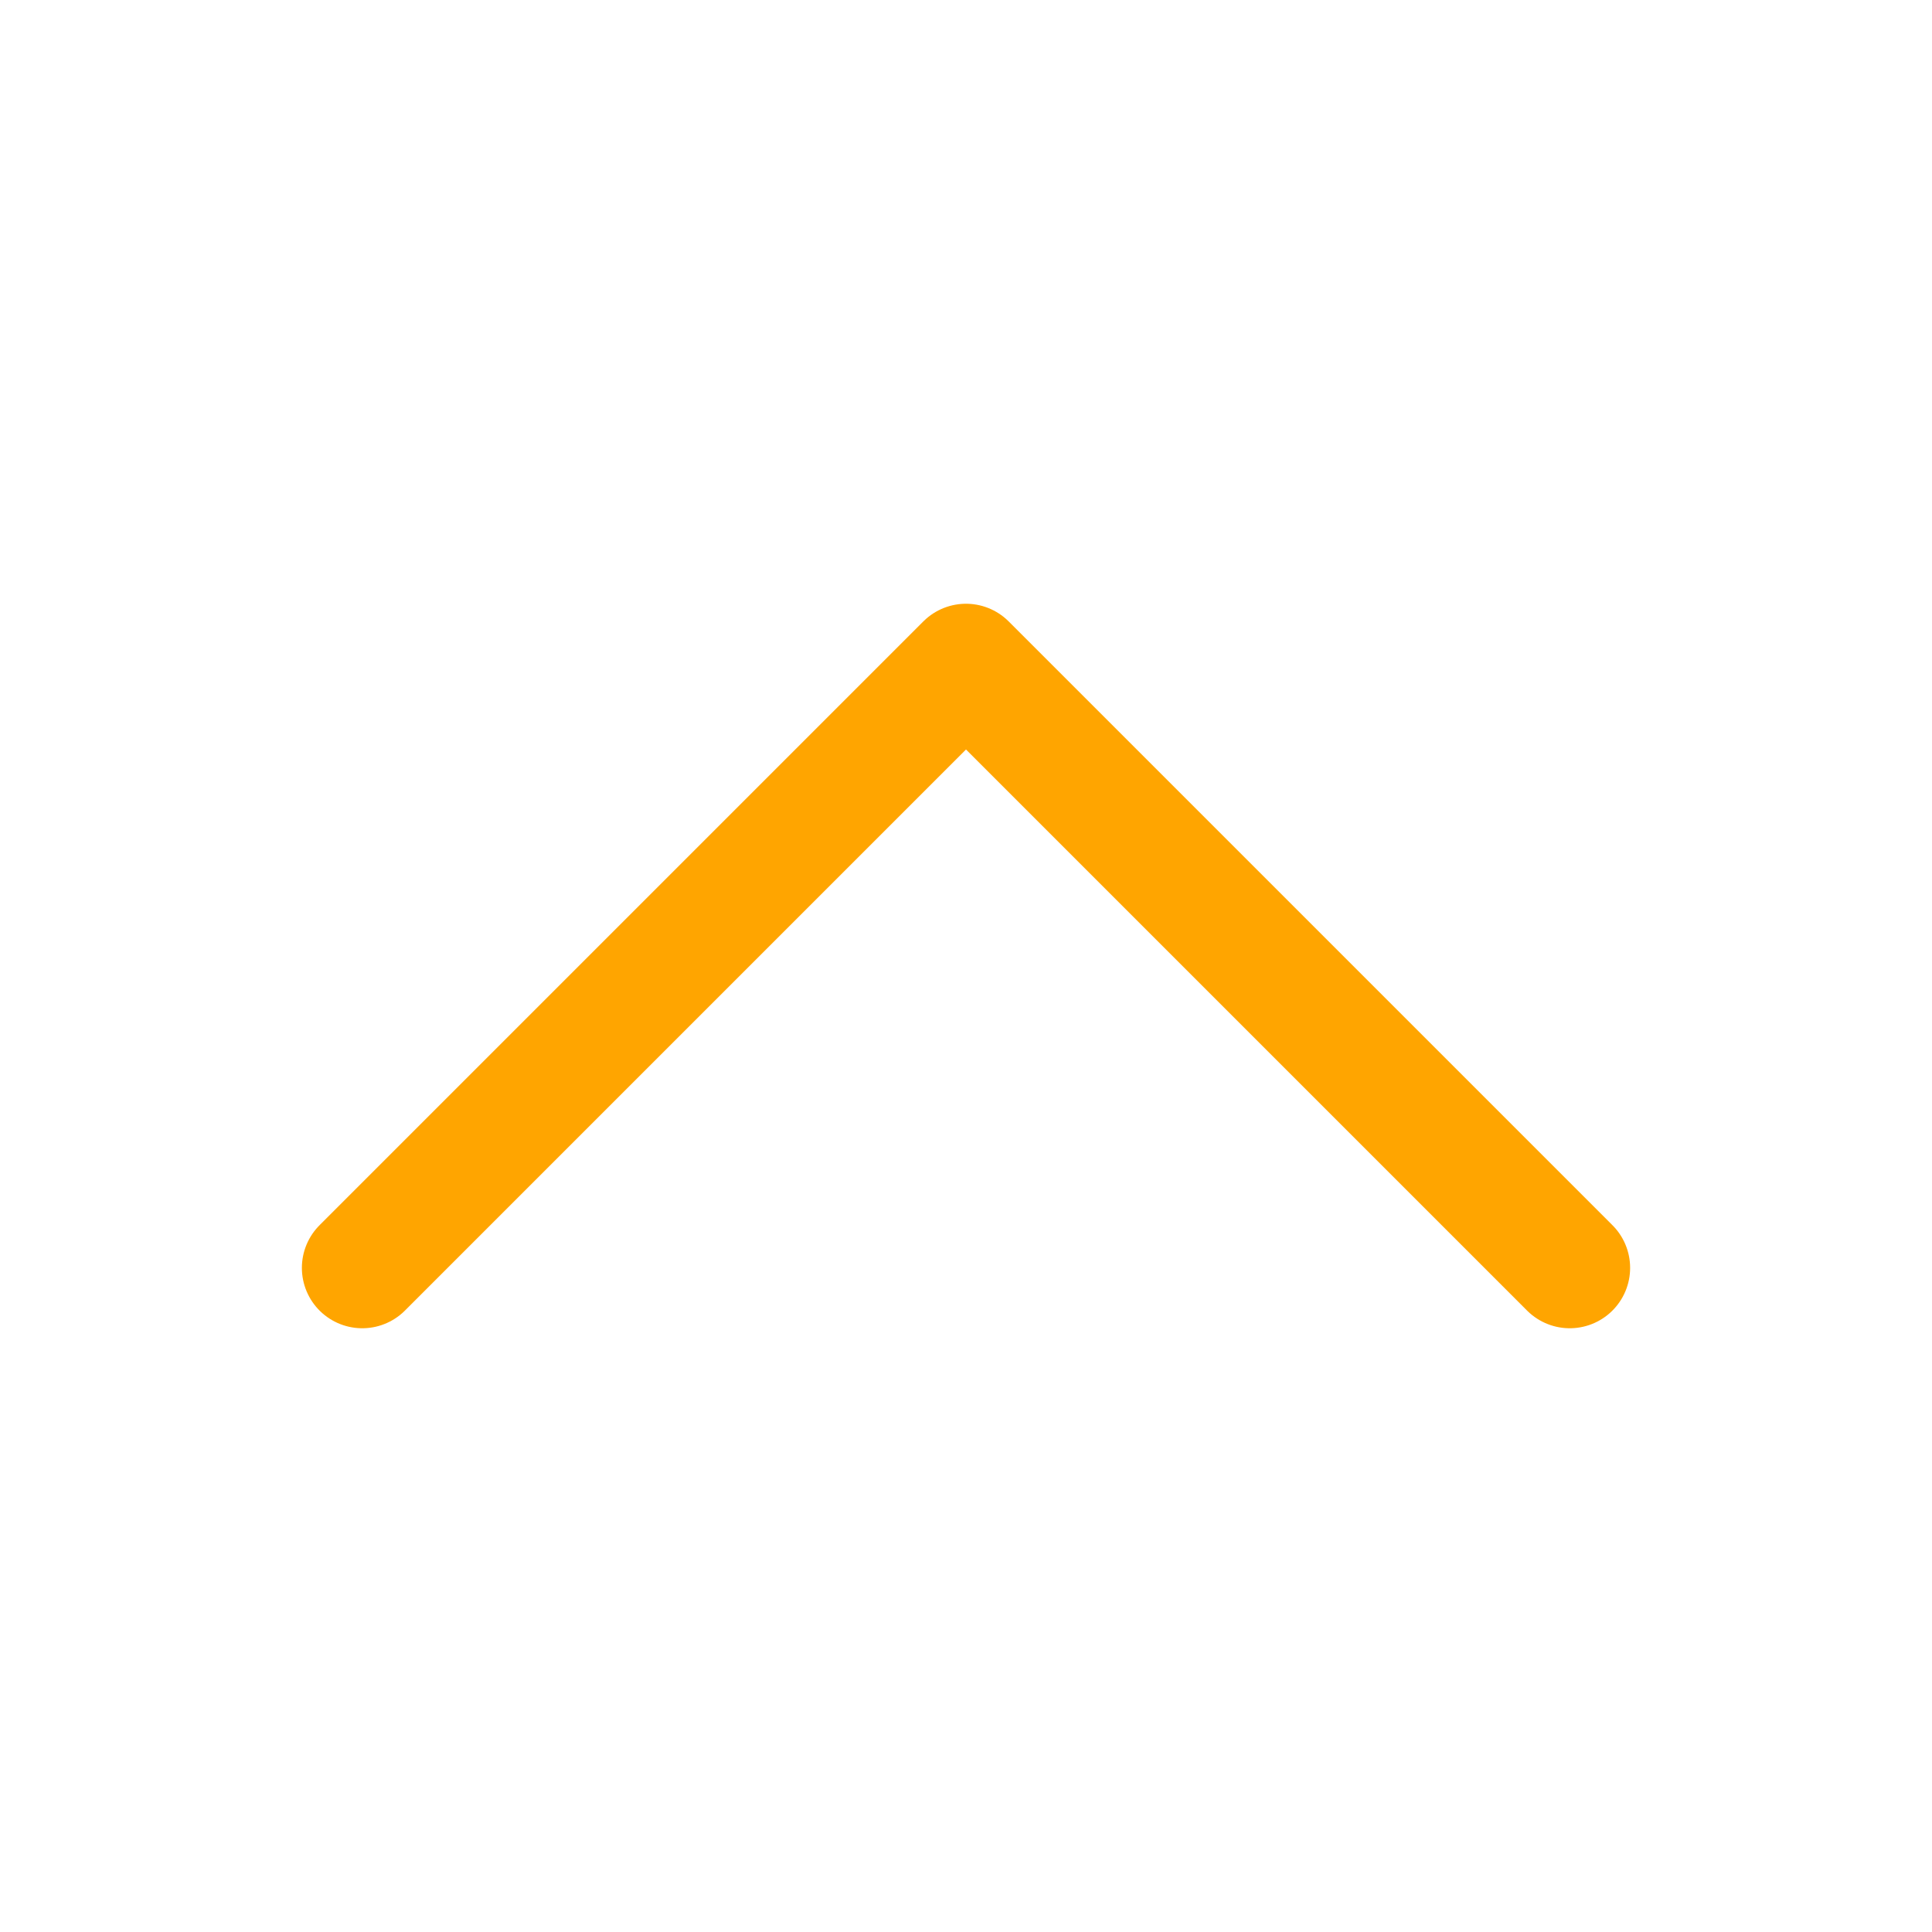
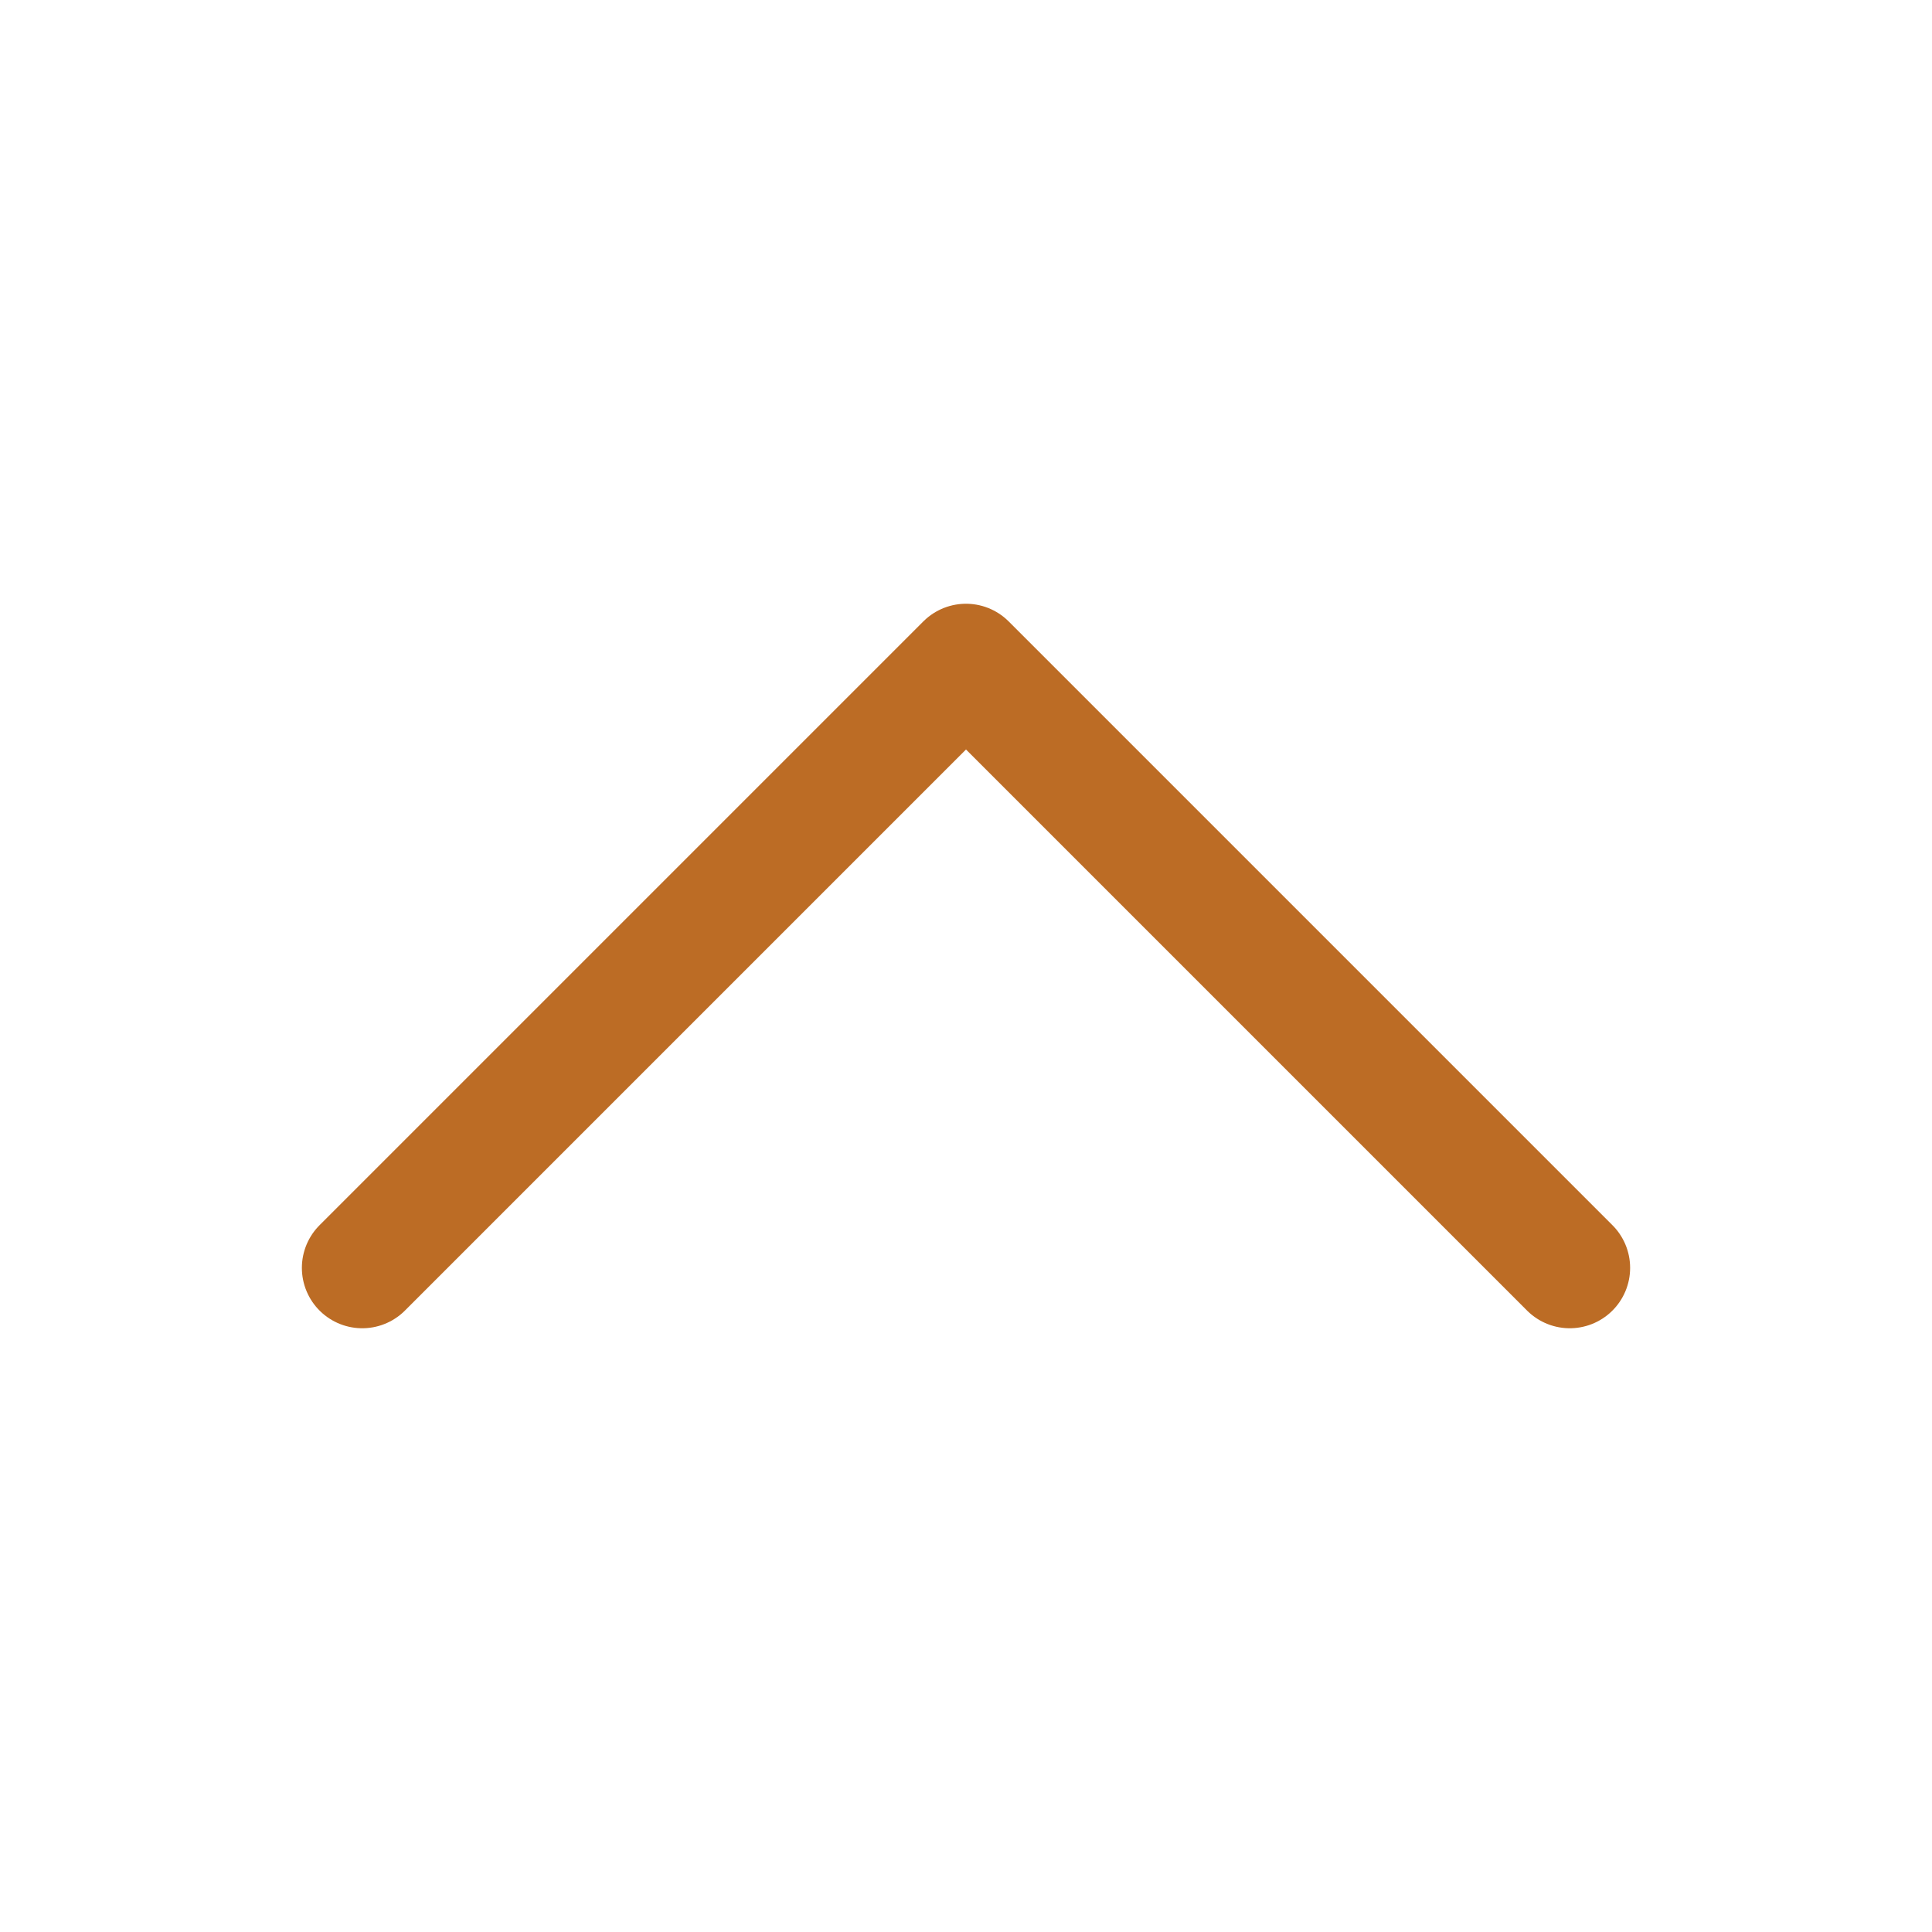
<svg xmlns="http://www.w3.org/2000/svg" width="24" height="24" viewBox="0 0 24 24" fill="none">
-   <path d="M4.5 15.75L12 8.25L19.5 15.75" stroke="orange" stroke-width="1.5" stroke-linecap="round" stroke-linejoin="round" />
+   <path d="M4.5 15.75L12 8.25L19.5 15.75" stroke="#BC6C25" stroke-width="1.5" stroke-linecap="round" stroke-linejoin="round" />
</svg>
